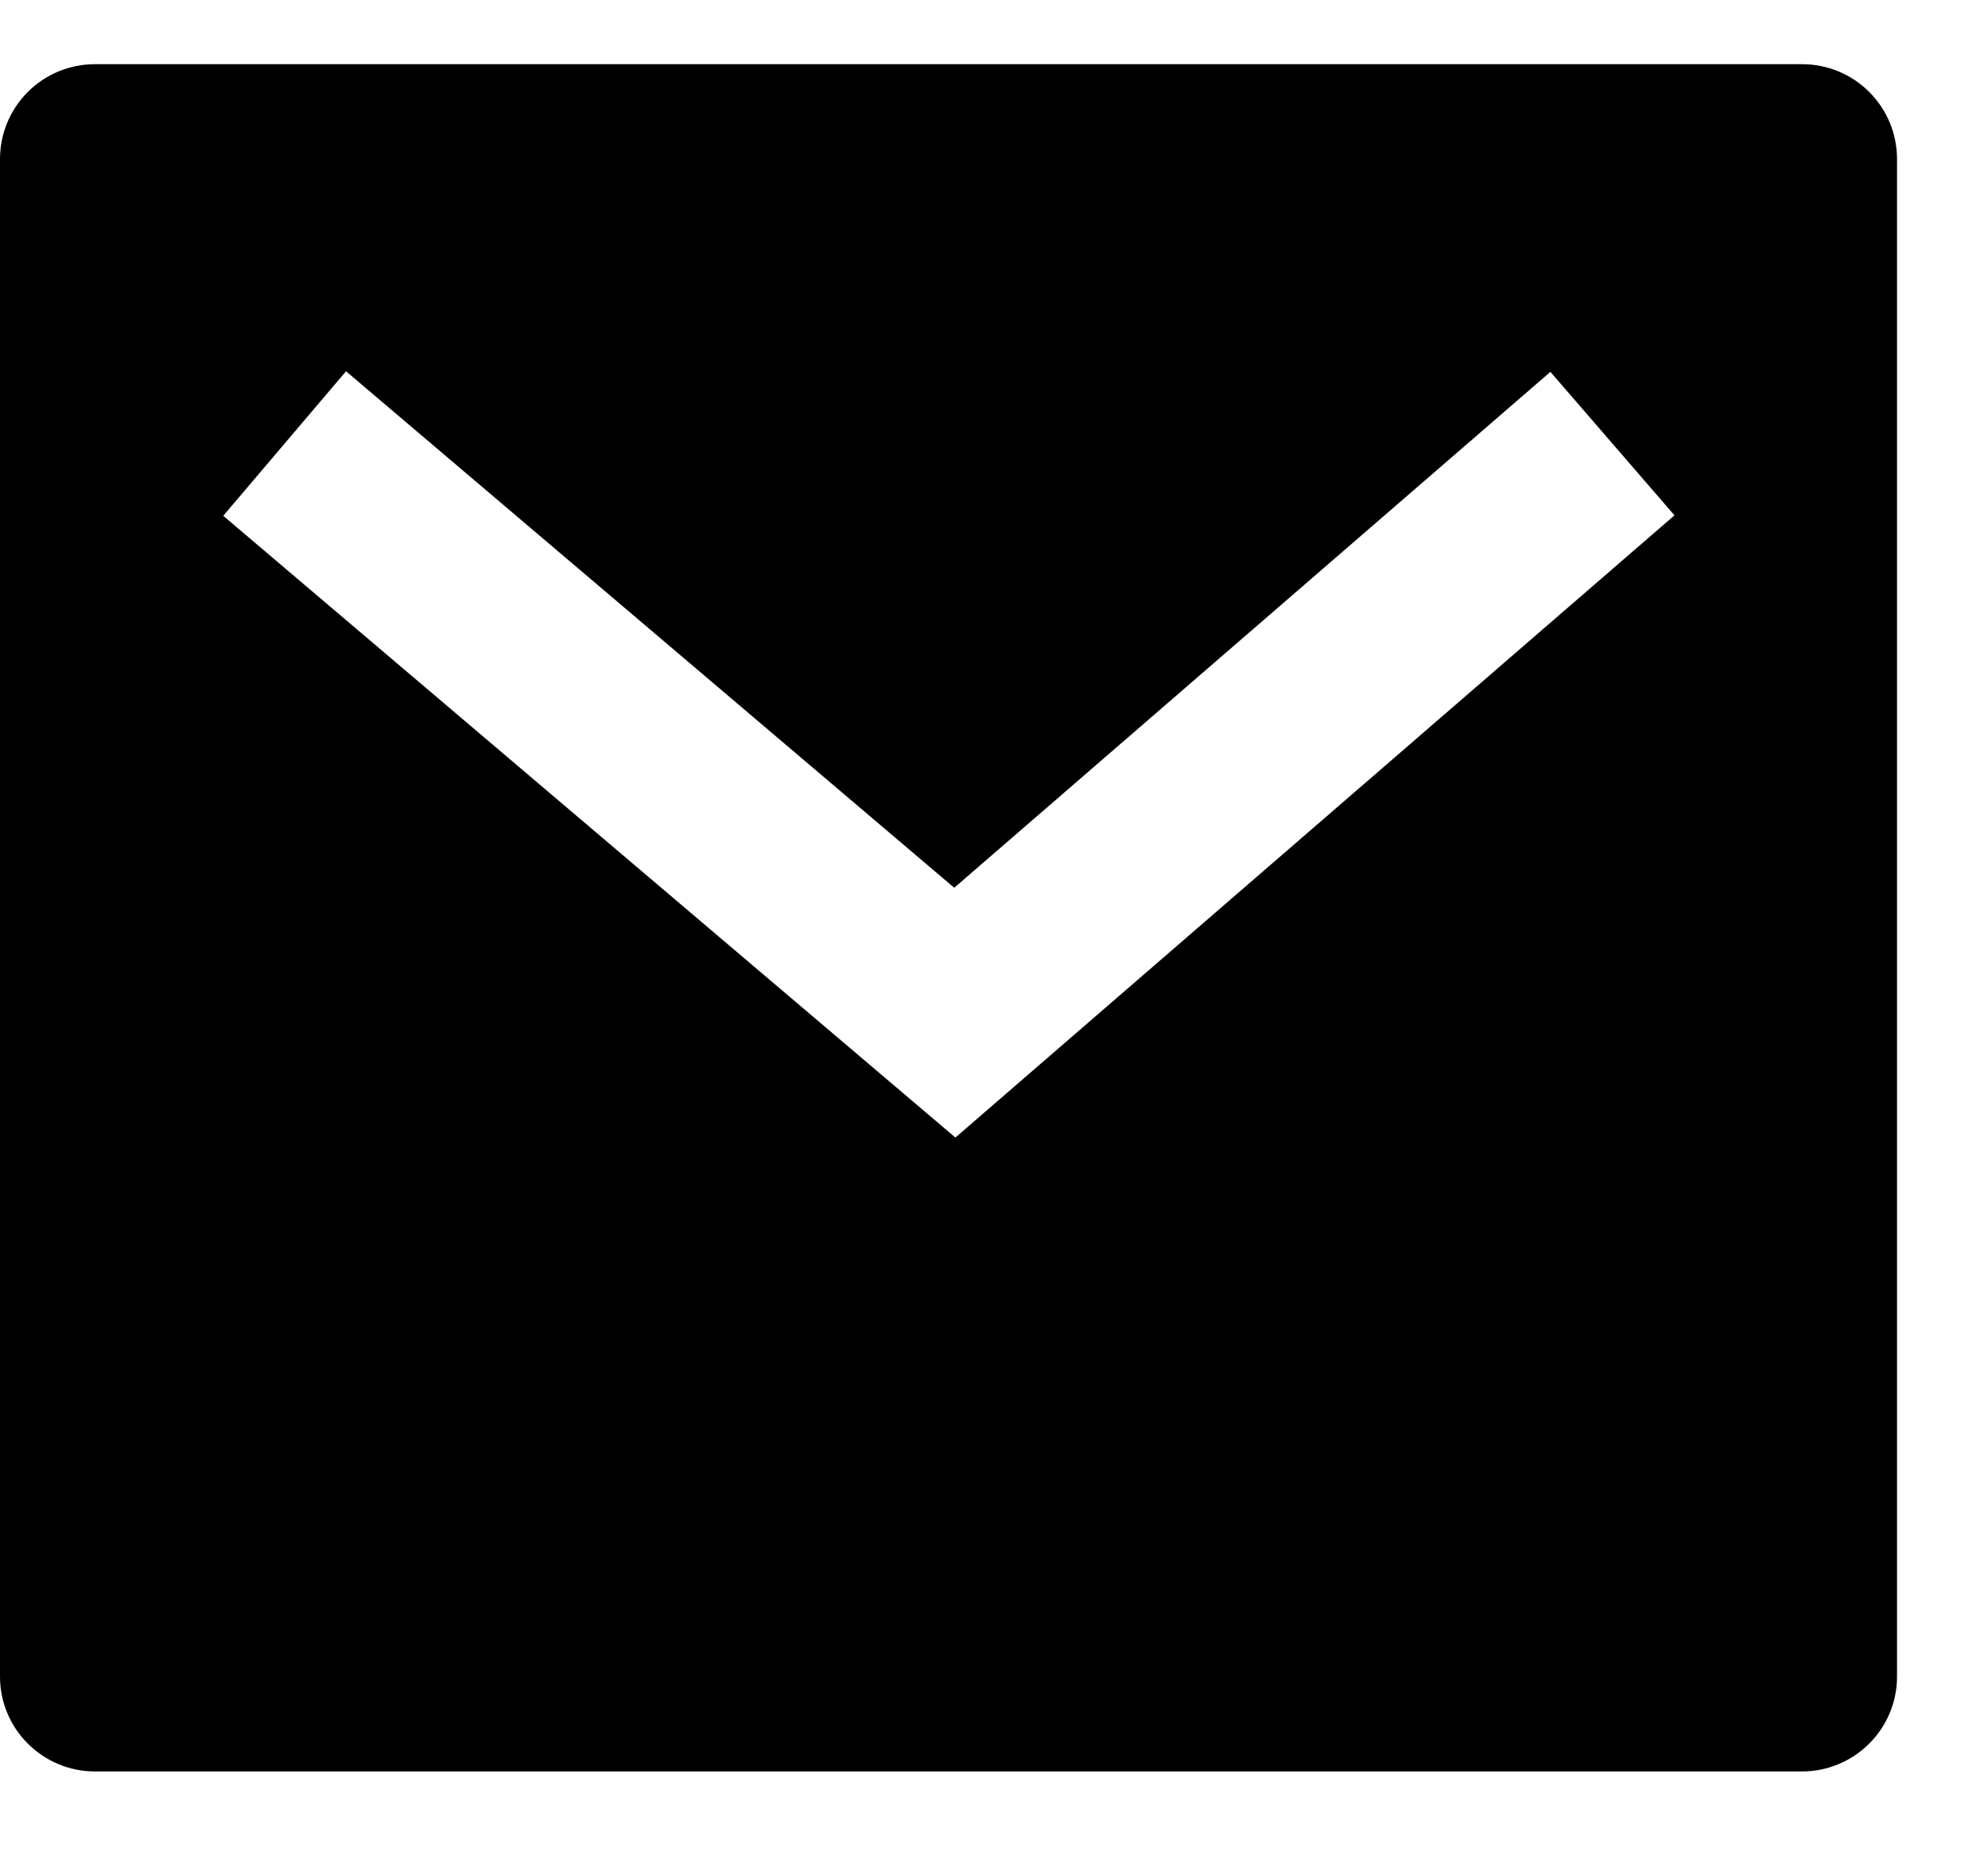
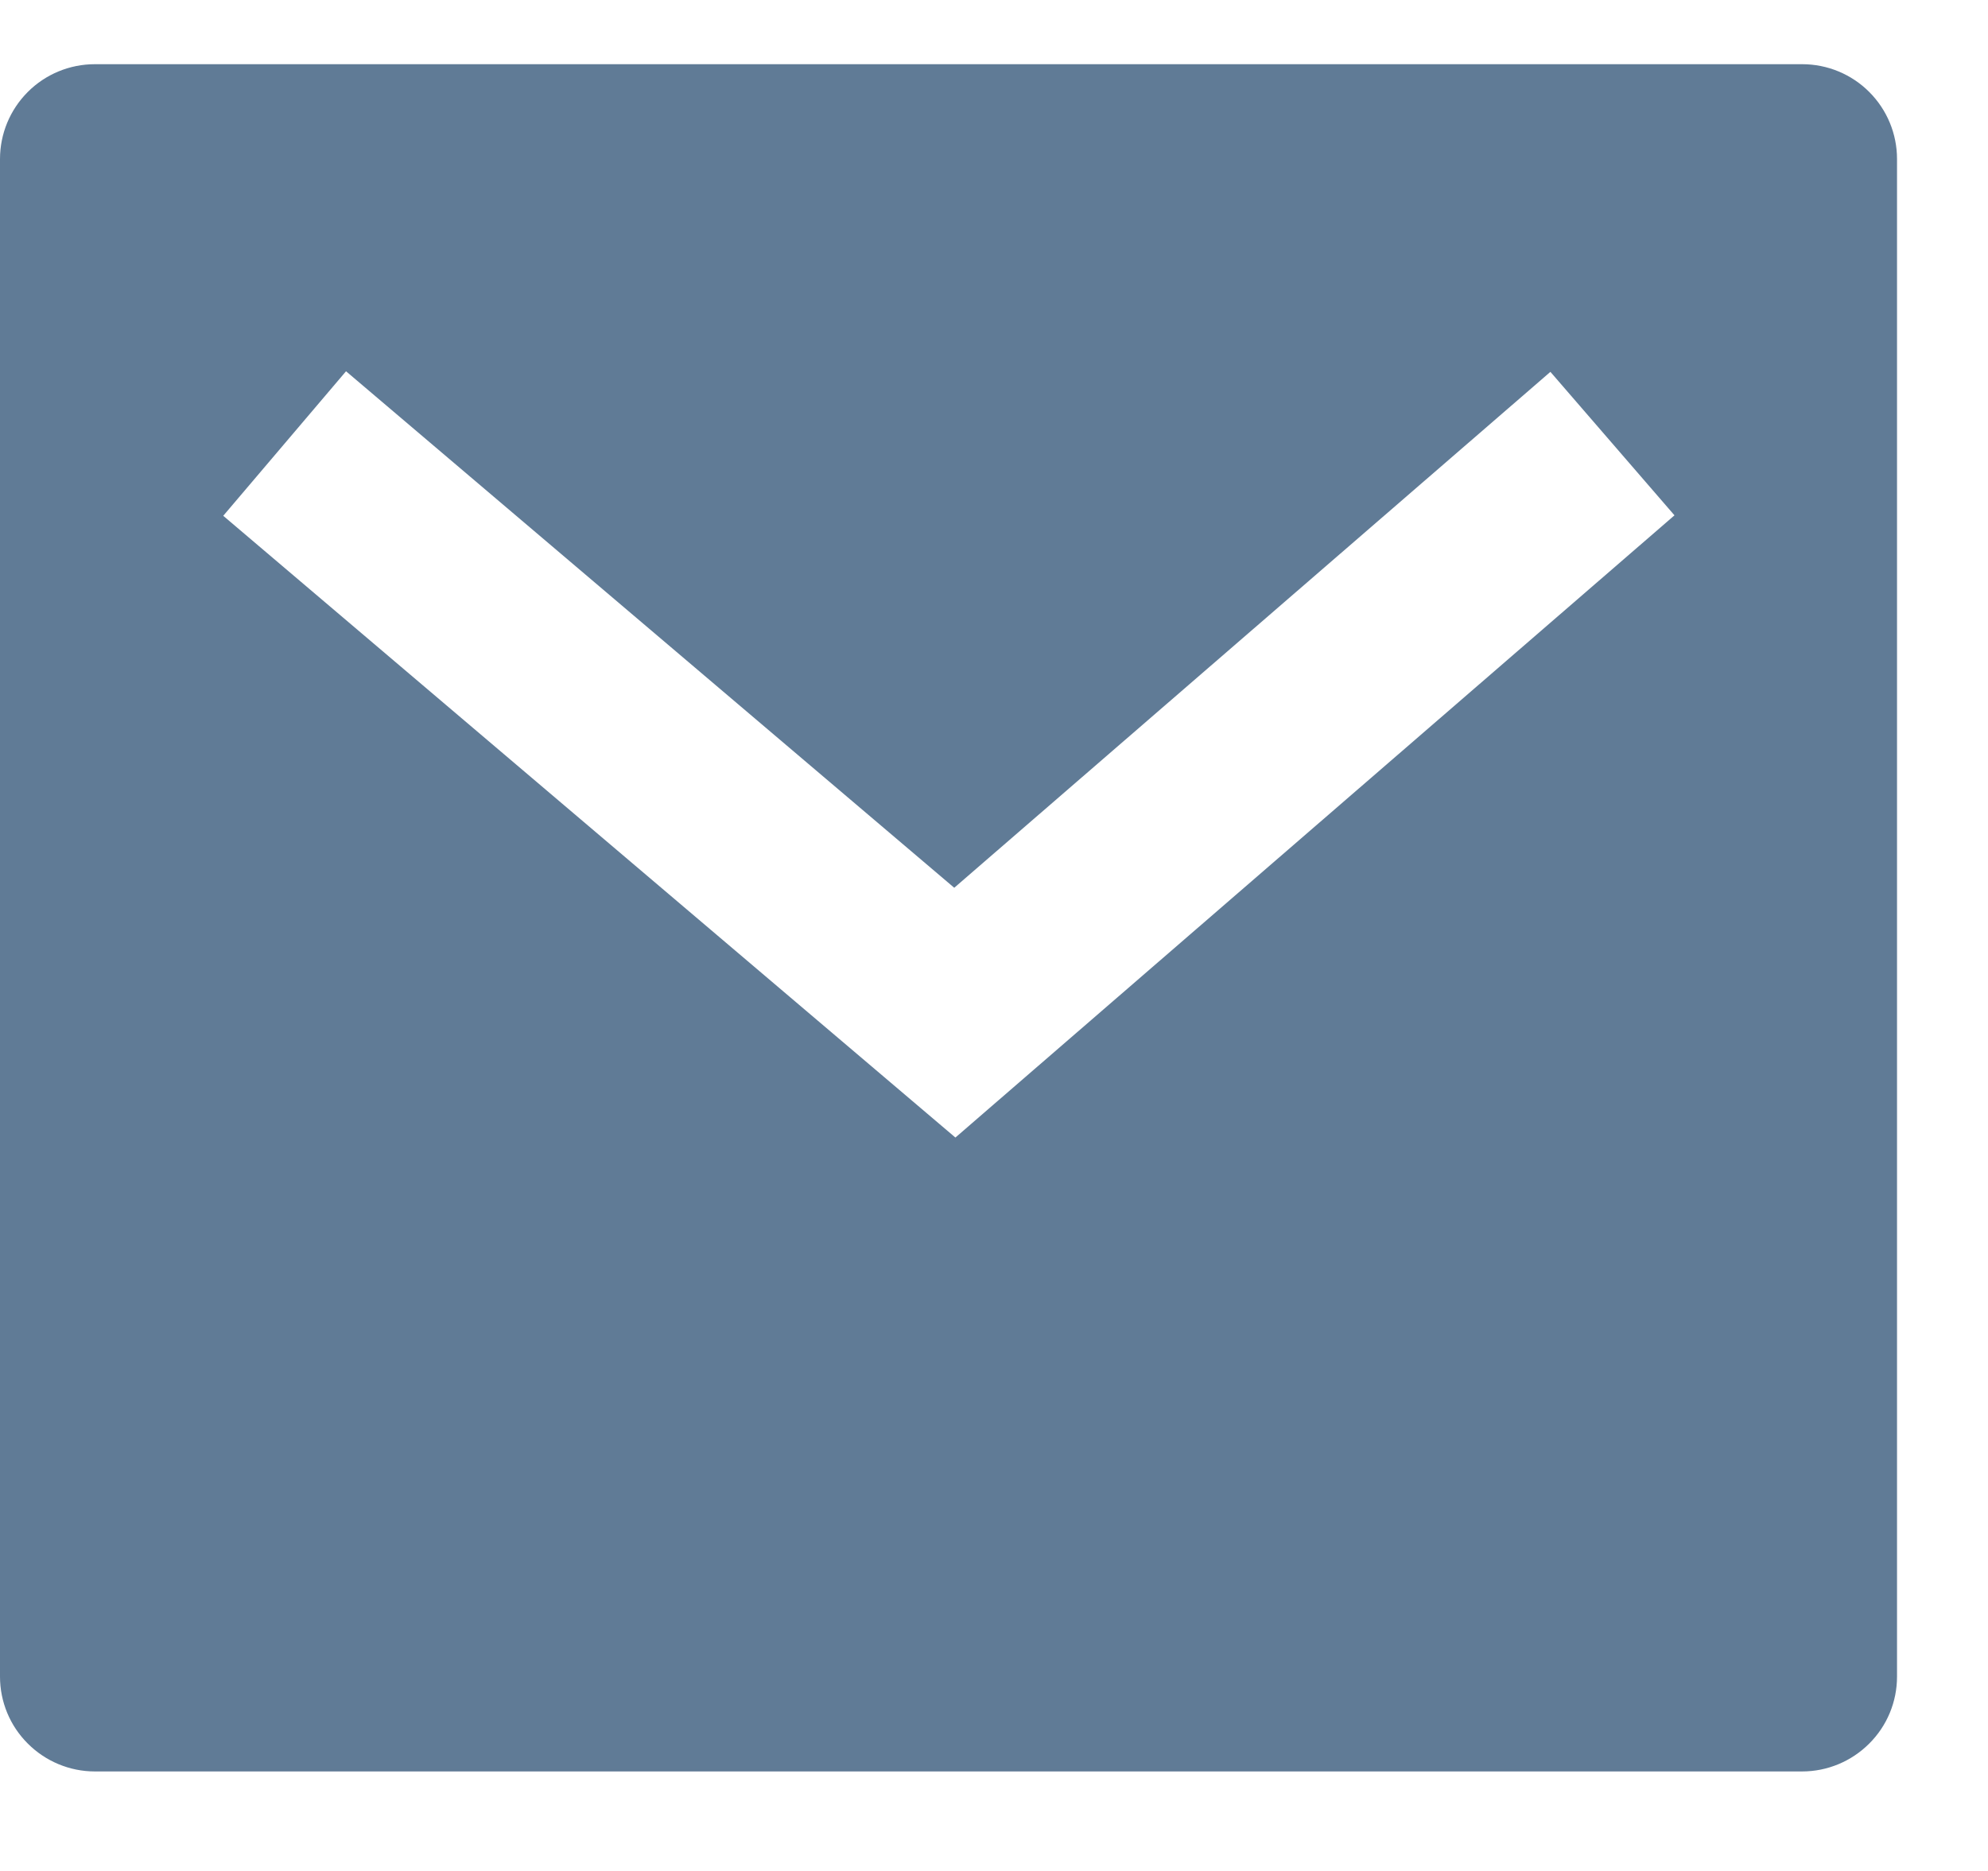
- <svg xmlns="http://www.w3.org/2000/svg" width="17" height="16" viewBox="0 0 17 16" fill="none">
-   <path d="M0.811 0.549H15.411C15.626 0.549 15.832 0.634 15.984 0.786C16.137 0.939 16.222 1.145 16.222 1.36V14.338C16.222 14.553 16.137 14.759 15.984 14.911C15.832 15.063 15.626 15.149 15.411 15.149H0.811C0.596 15.149 0.39 15.063 0.238 14.911C0.085 14.759 0 14.553 0 14.338V1.36C0 1.145 0.085 0.939 0.238 0.786C0.39 0.634 0.596 0.549 0.811 0.549ZM8.16 7.592L2.959 3.175L1.909 4.411L8.17 9.728L14.319 4.407L13.258 3.18L8.16 7.592H8.16Z" fill="currentColor" />
+ <svg xmlns="http://www.w3.org/2000/svg" width="17" height="16" viewBox="0 0 17 16" fill="#607B96">
+   <path d="M0.811 0.549H15.411C15.626 0.549 15.832 0.634 15.984 0.786C16.137 0.939 16.222 1.145 16.222 1.36V14.338C16.222 14.553 16.137 14.759 15.984 14.911C15.832 15.063 15.626 15.149 15.411 15.149H0.811C0.596 15.149 0.39 15.063 0.238 14.911C0.085 14.759 0 14.553 0 14.338V1.36C0 1.145 0.085 0.939 0.238 0.786C0.39 0.634 0.596 0.549 0.811 0.549ZM8.16 7.592L2.959 3.175L1.909 4.411L8.17 9.728L14.319 4.407L13.258 3.18L8.16 7.592H8.16Z" fill="#607B96" />
</svg>
